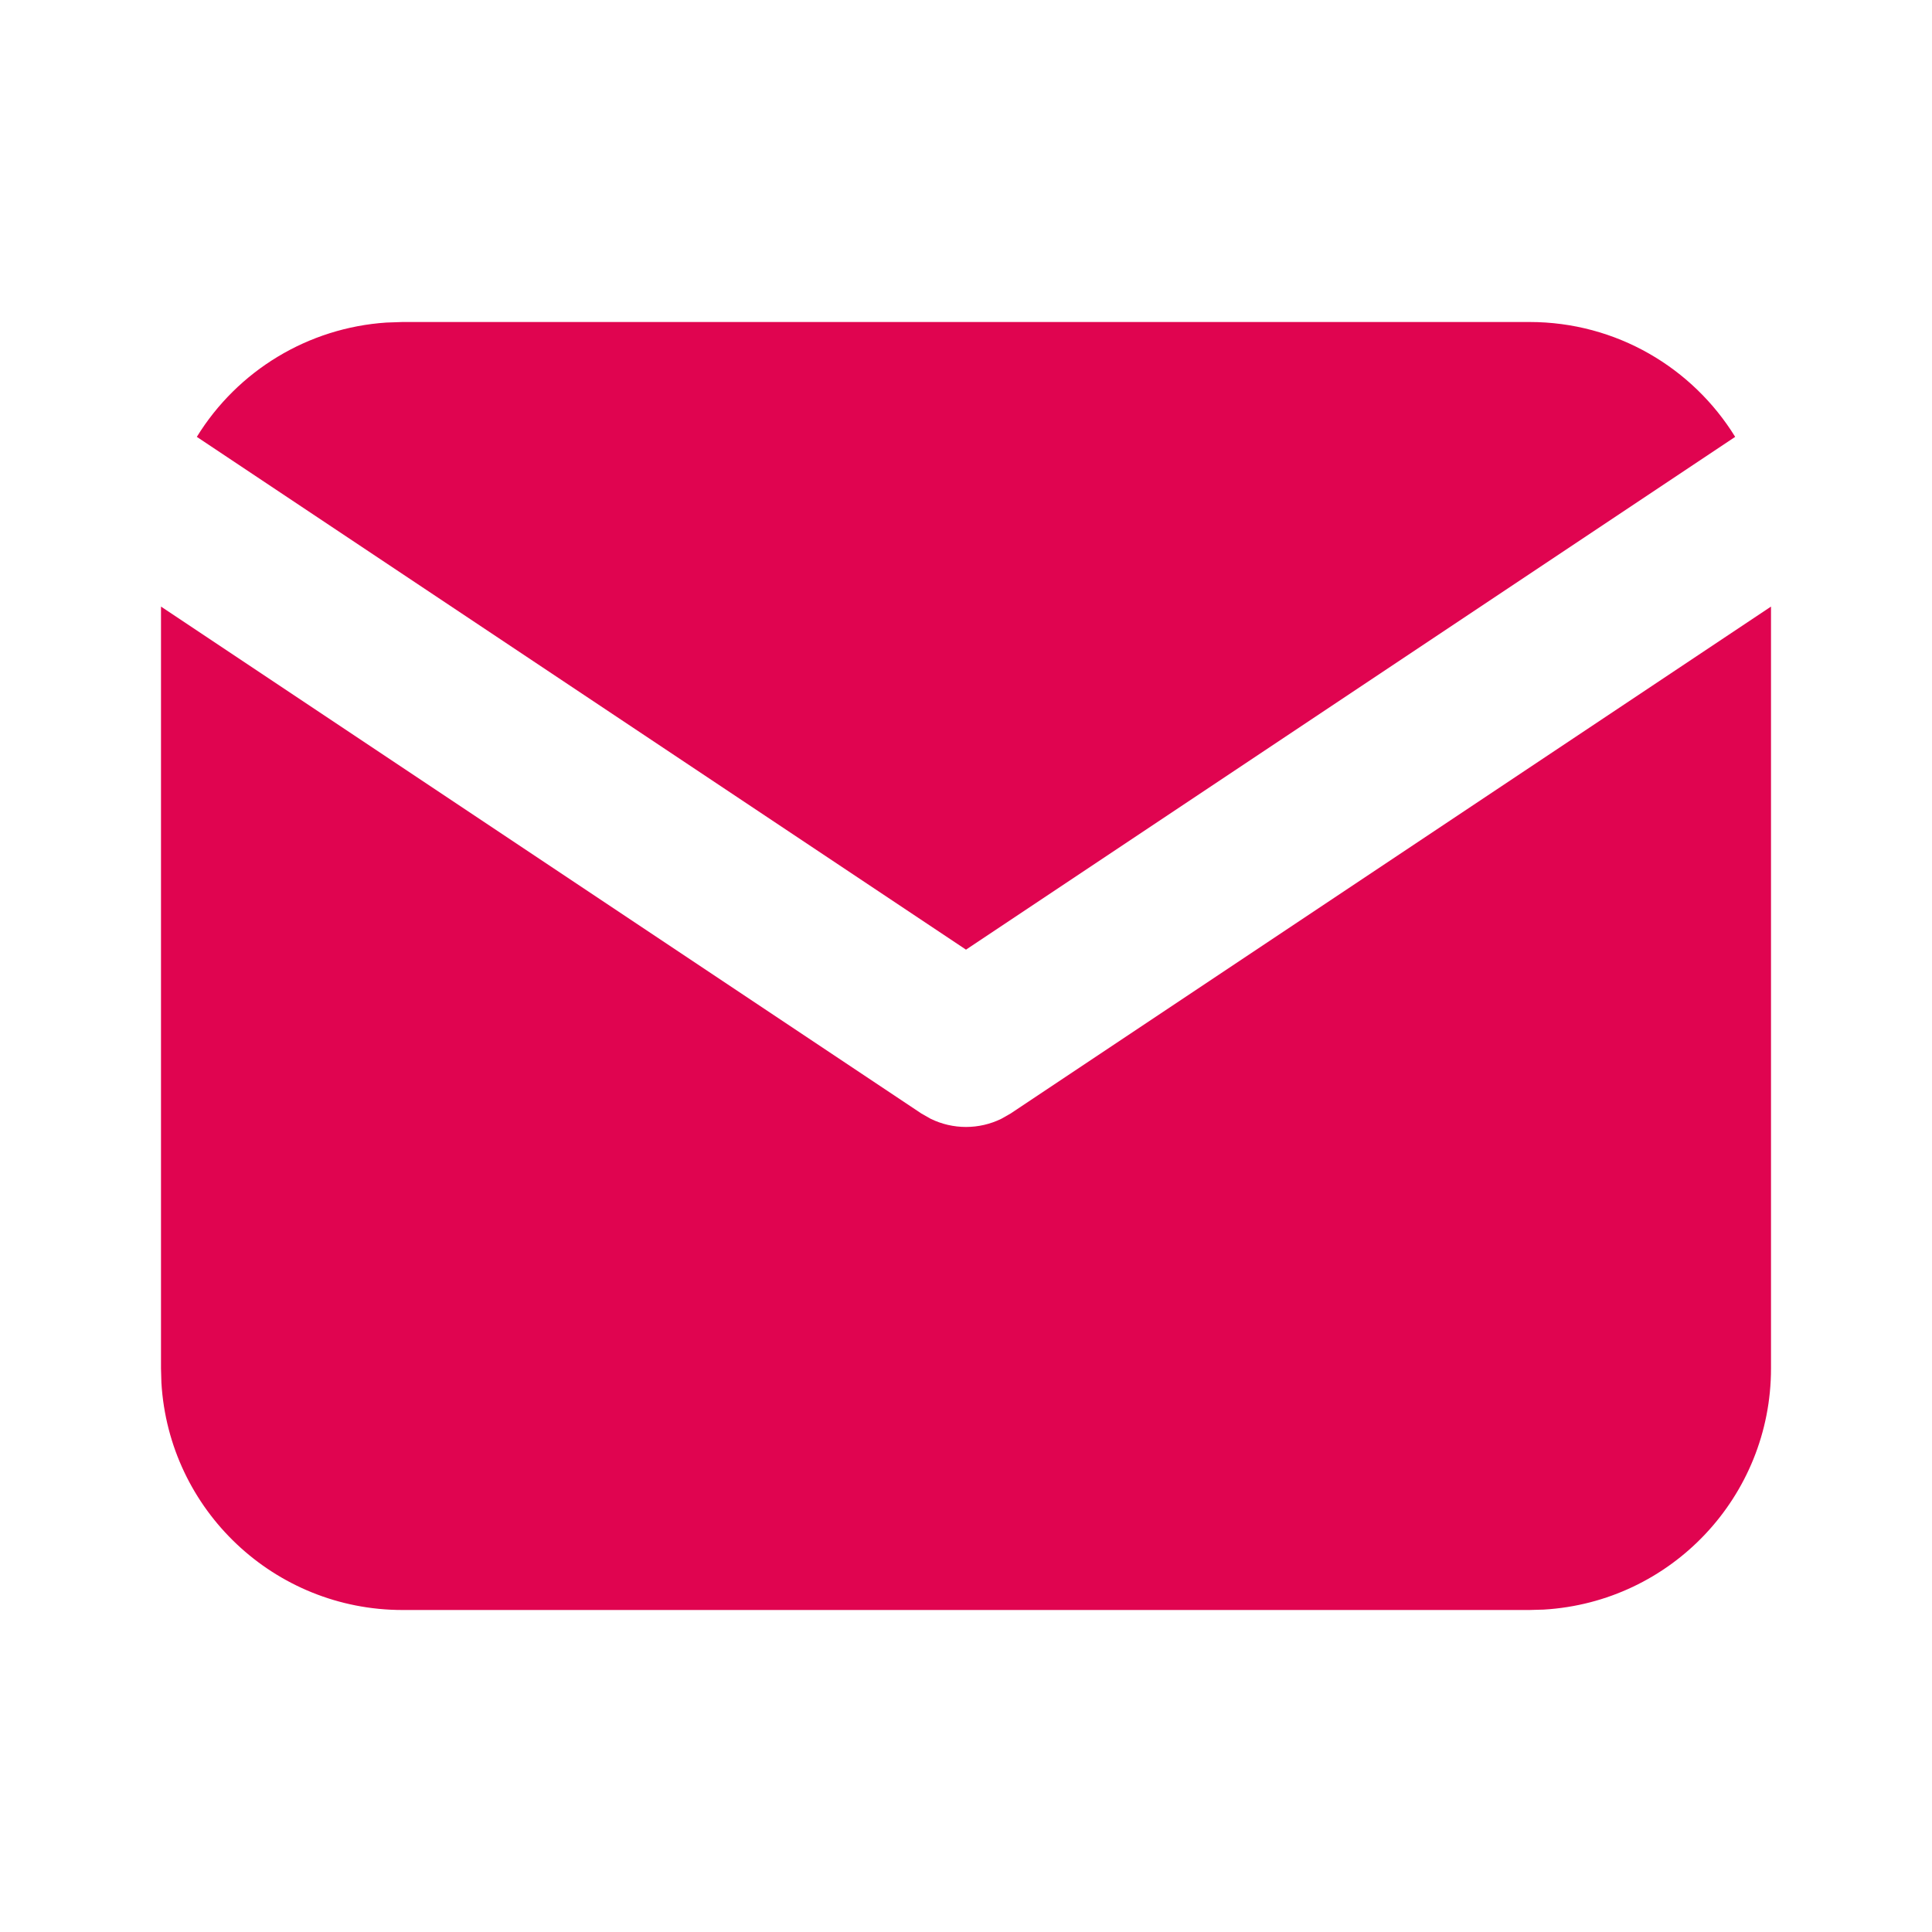
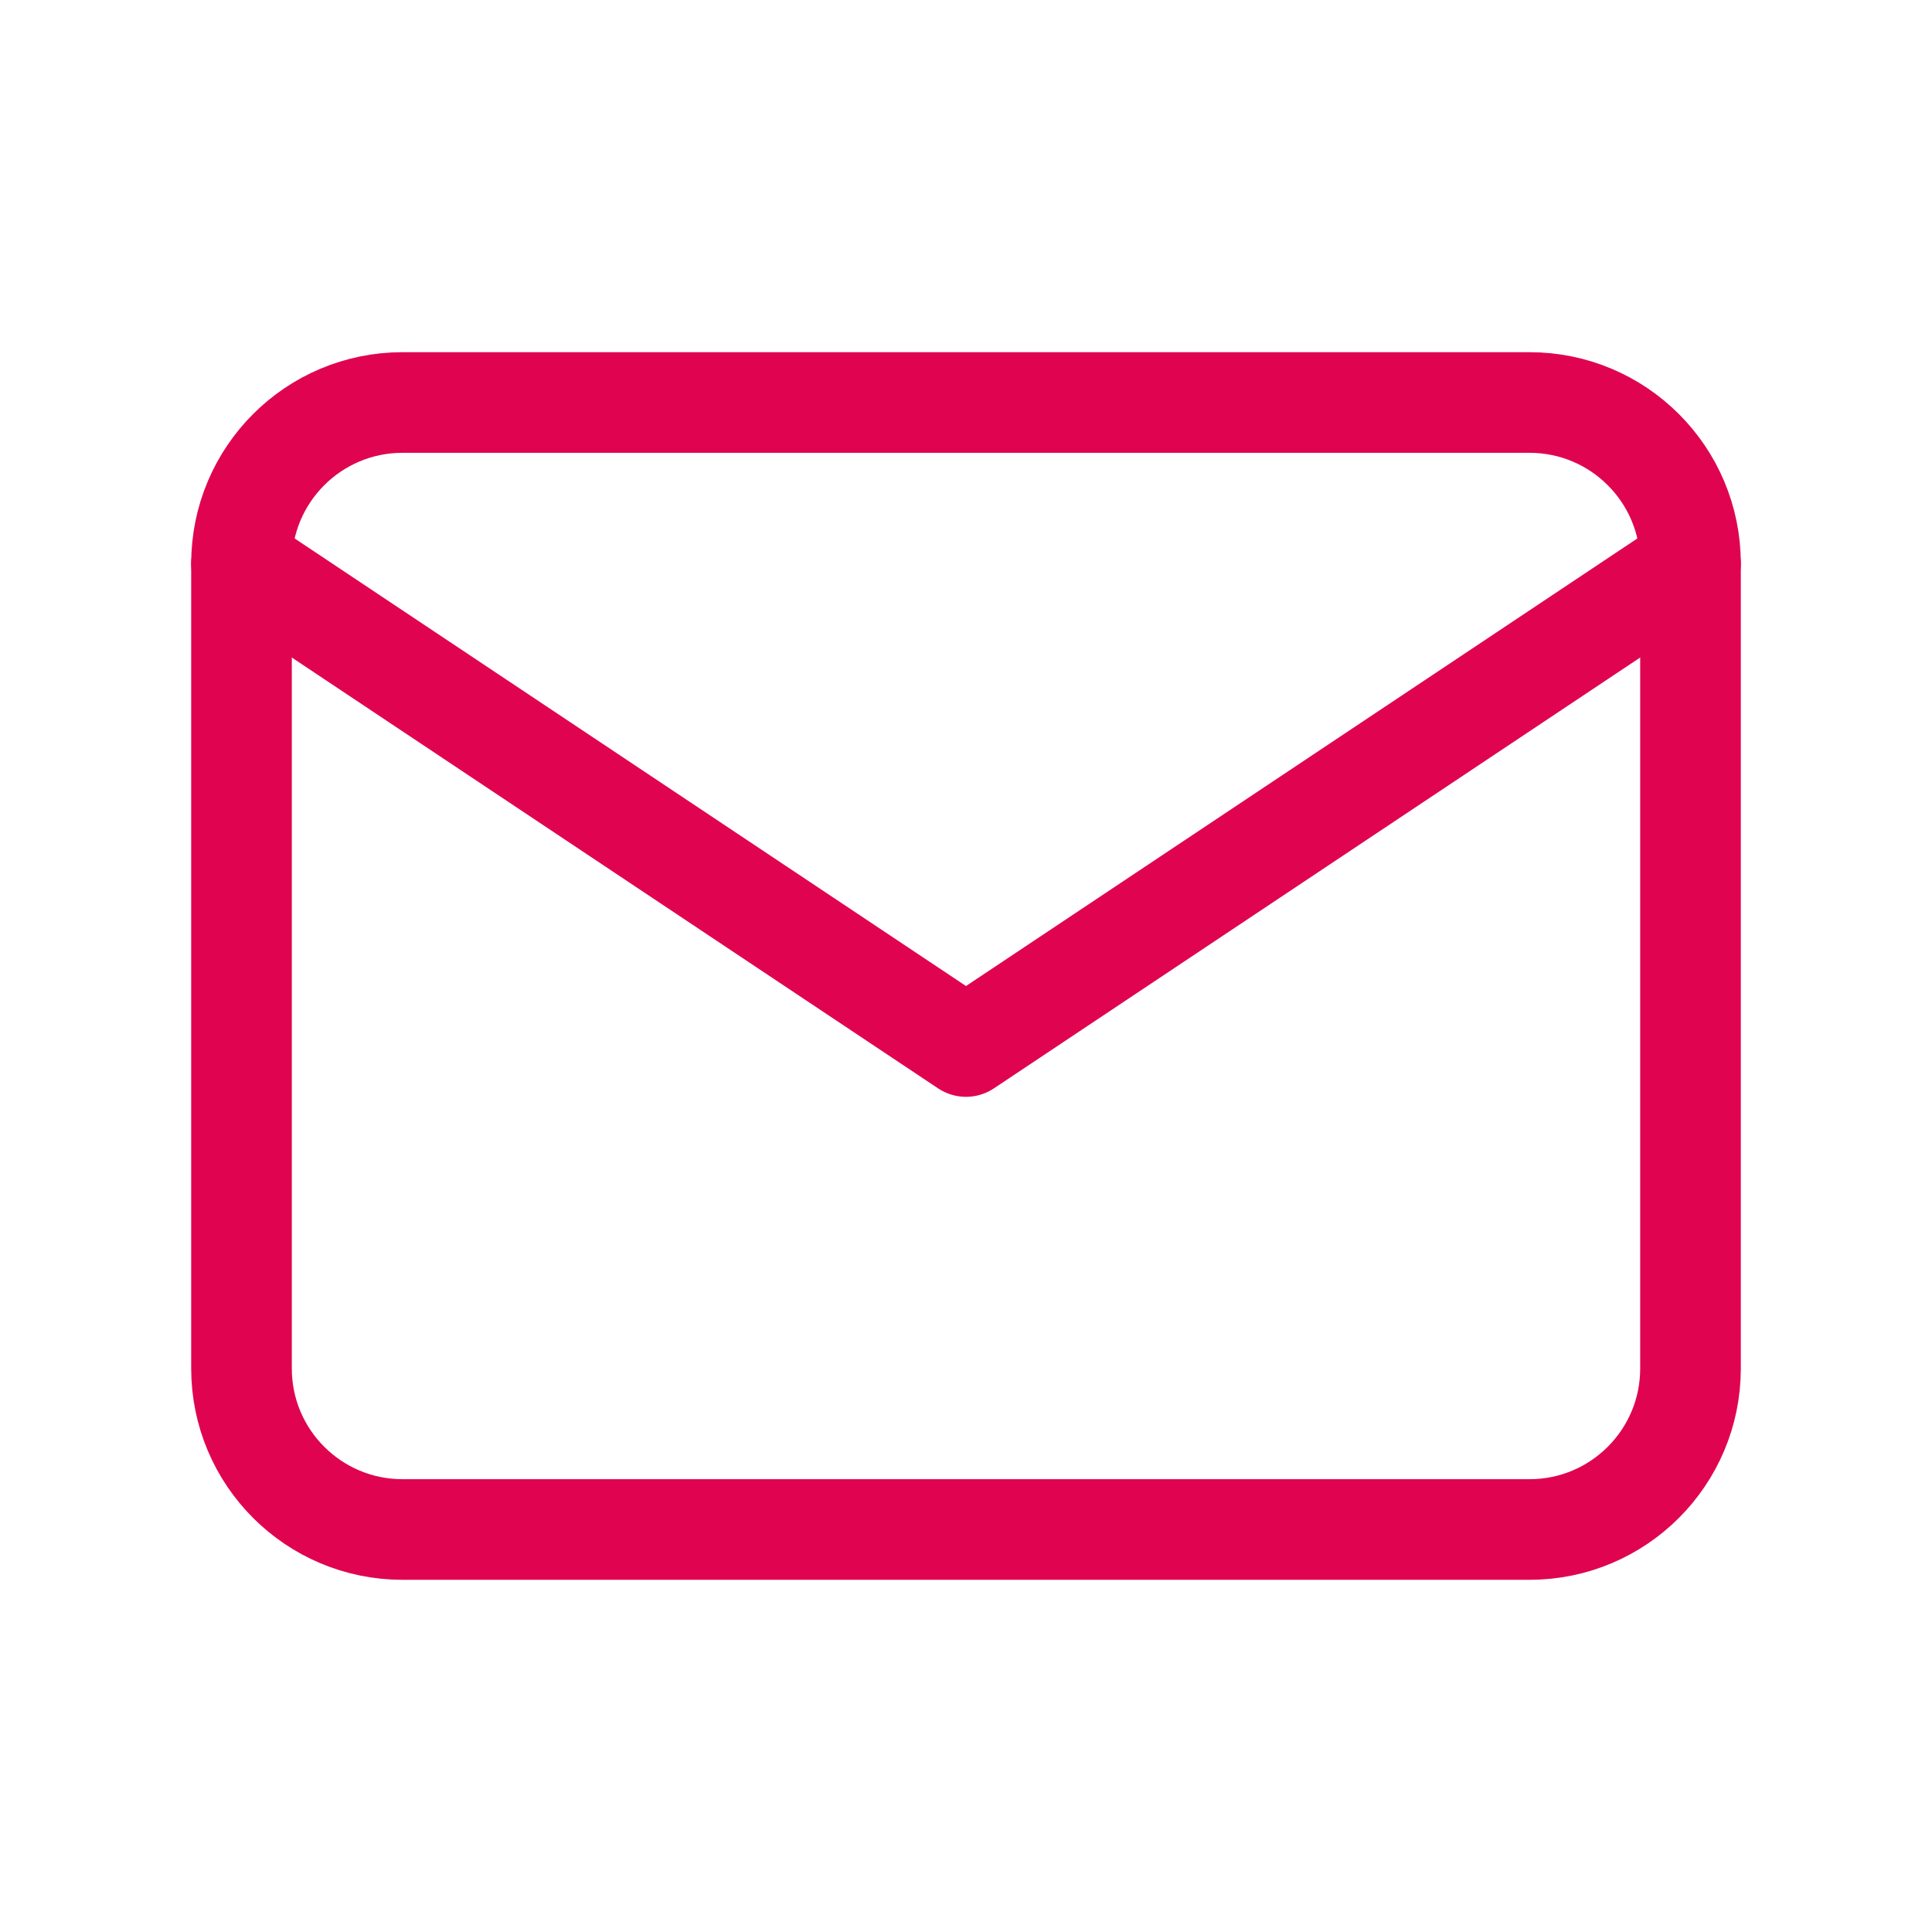
- <svg xmlns="http://www.w3.org/2000/svg" width="24" height="24" viewBox="0 0 24 24" fill="#e00450" class="icon icon-tabler icons-tabler-filled icon-tabler-mail">
+ <svg xmlns="http://www.w3.org/2000/svg" width="24" height="24" viewBox="0 0 24 24" fill="none" stroke="#e00450" stroke-width="1.25" stroke-linecap="round" stroke-linejoin="round" class="icon icon-tabler icons-tabler-outline icon-tabler-mail">
  <path stroke="none" d="M0 0h24v24H0z" fill="none" />
-   <path d="M22 7.535v9.465a3 3 0 0 1 -2.824 2.995l-.176 .005h-14a3 3 0 0 1 -2.995 -2.824l-.005 -.176v-9.465l9.445 6.297l.116 .066a1 1 0 0 0 .878 0l.116 -.066l9.445 -6.297z" />
-   <path d="M19 4c1.08 0 2.027 .57 2.555 1.427l-9.555 6.37l-9.555 -6.37a2.999 2.999 0 0 1 2.354 -1.42l.201 -.007h14z" />
+   <path d="M3 7a2 2 0 0 1 2 -2h14a2 2 0 0 1 2 2v10a2 2 0 0 1 -2 2h-14a2 2 0 0 1 -2 -2v-10" />
+   <path d="M3 7l9 6l9 -6" />
</svg>
